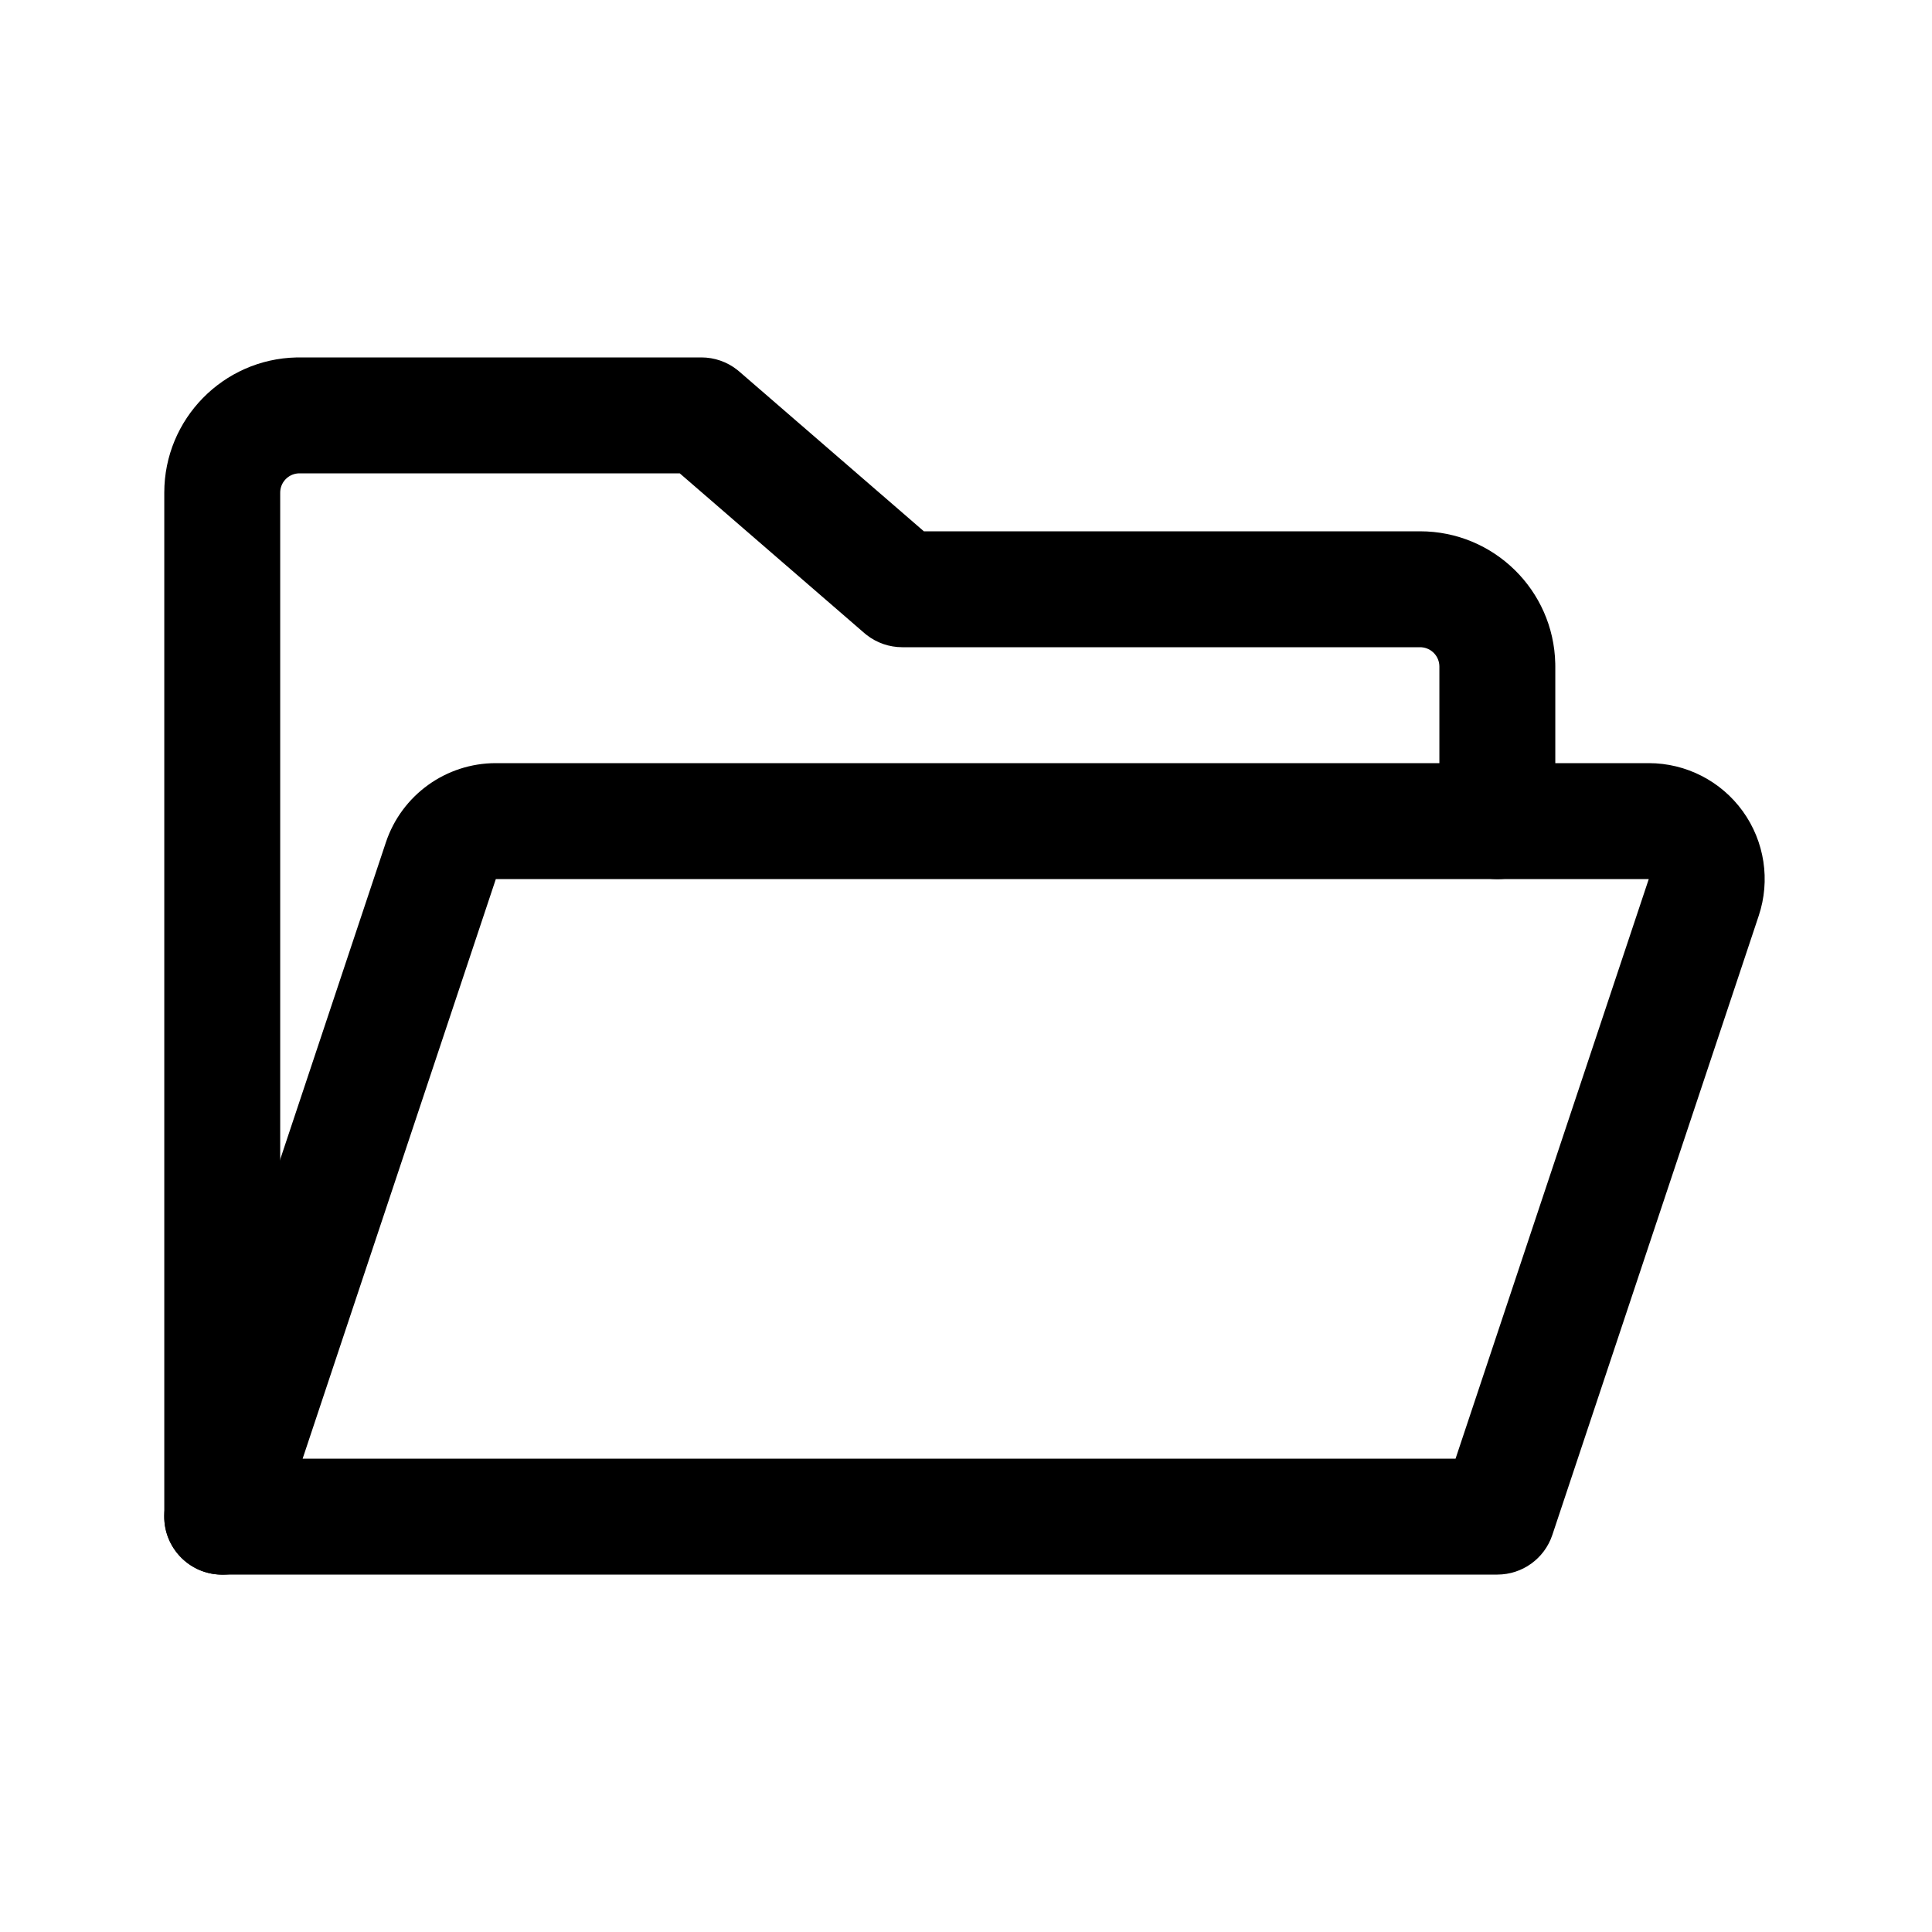
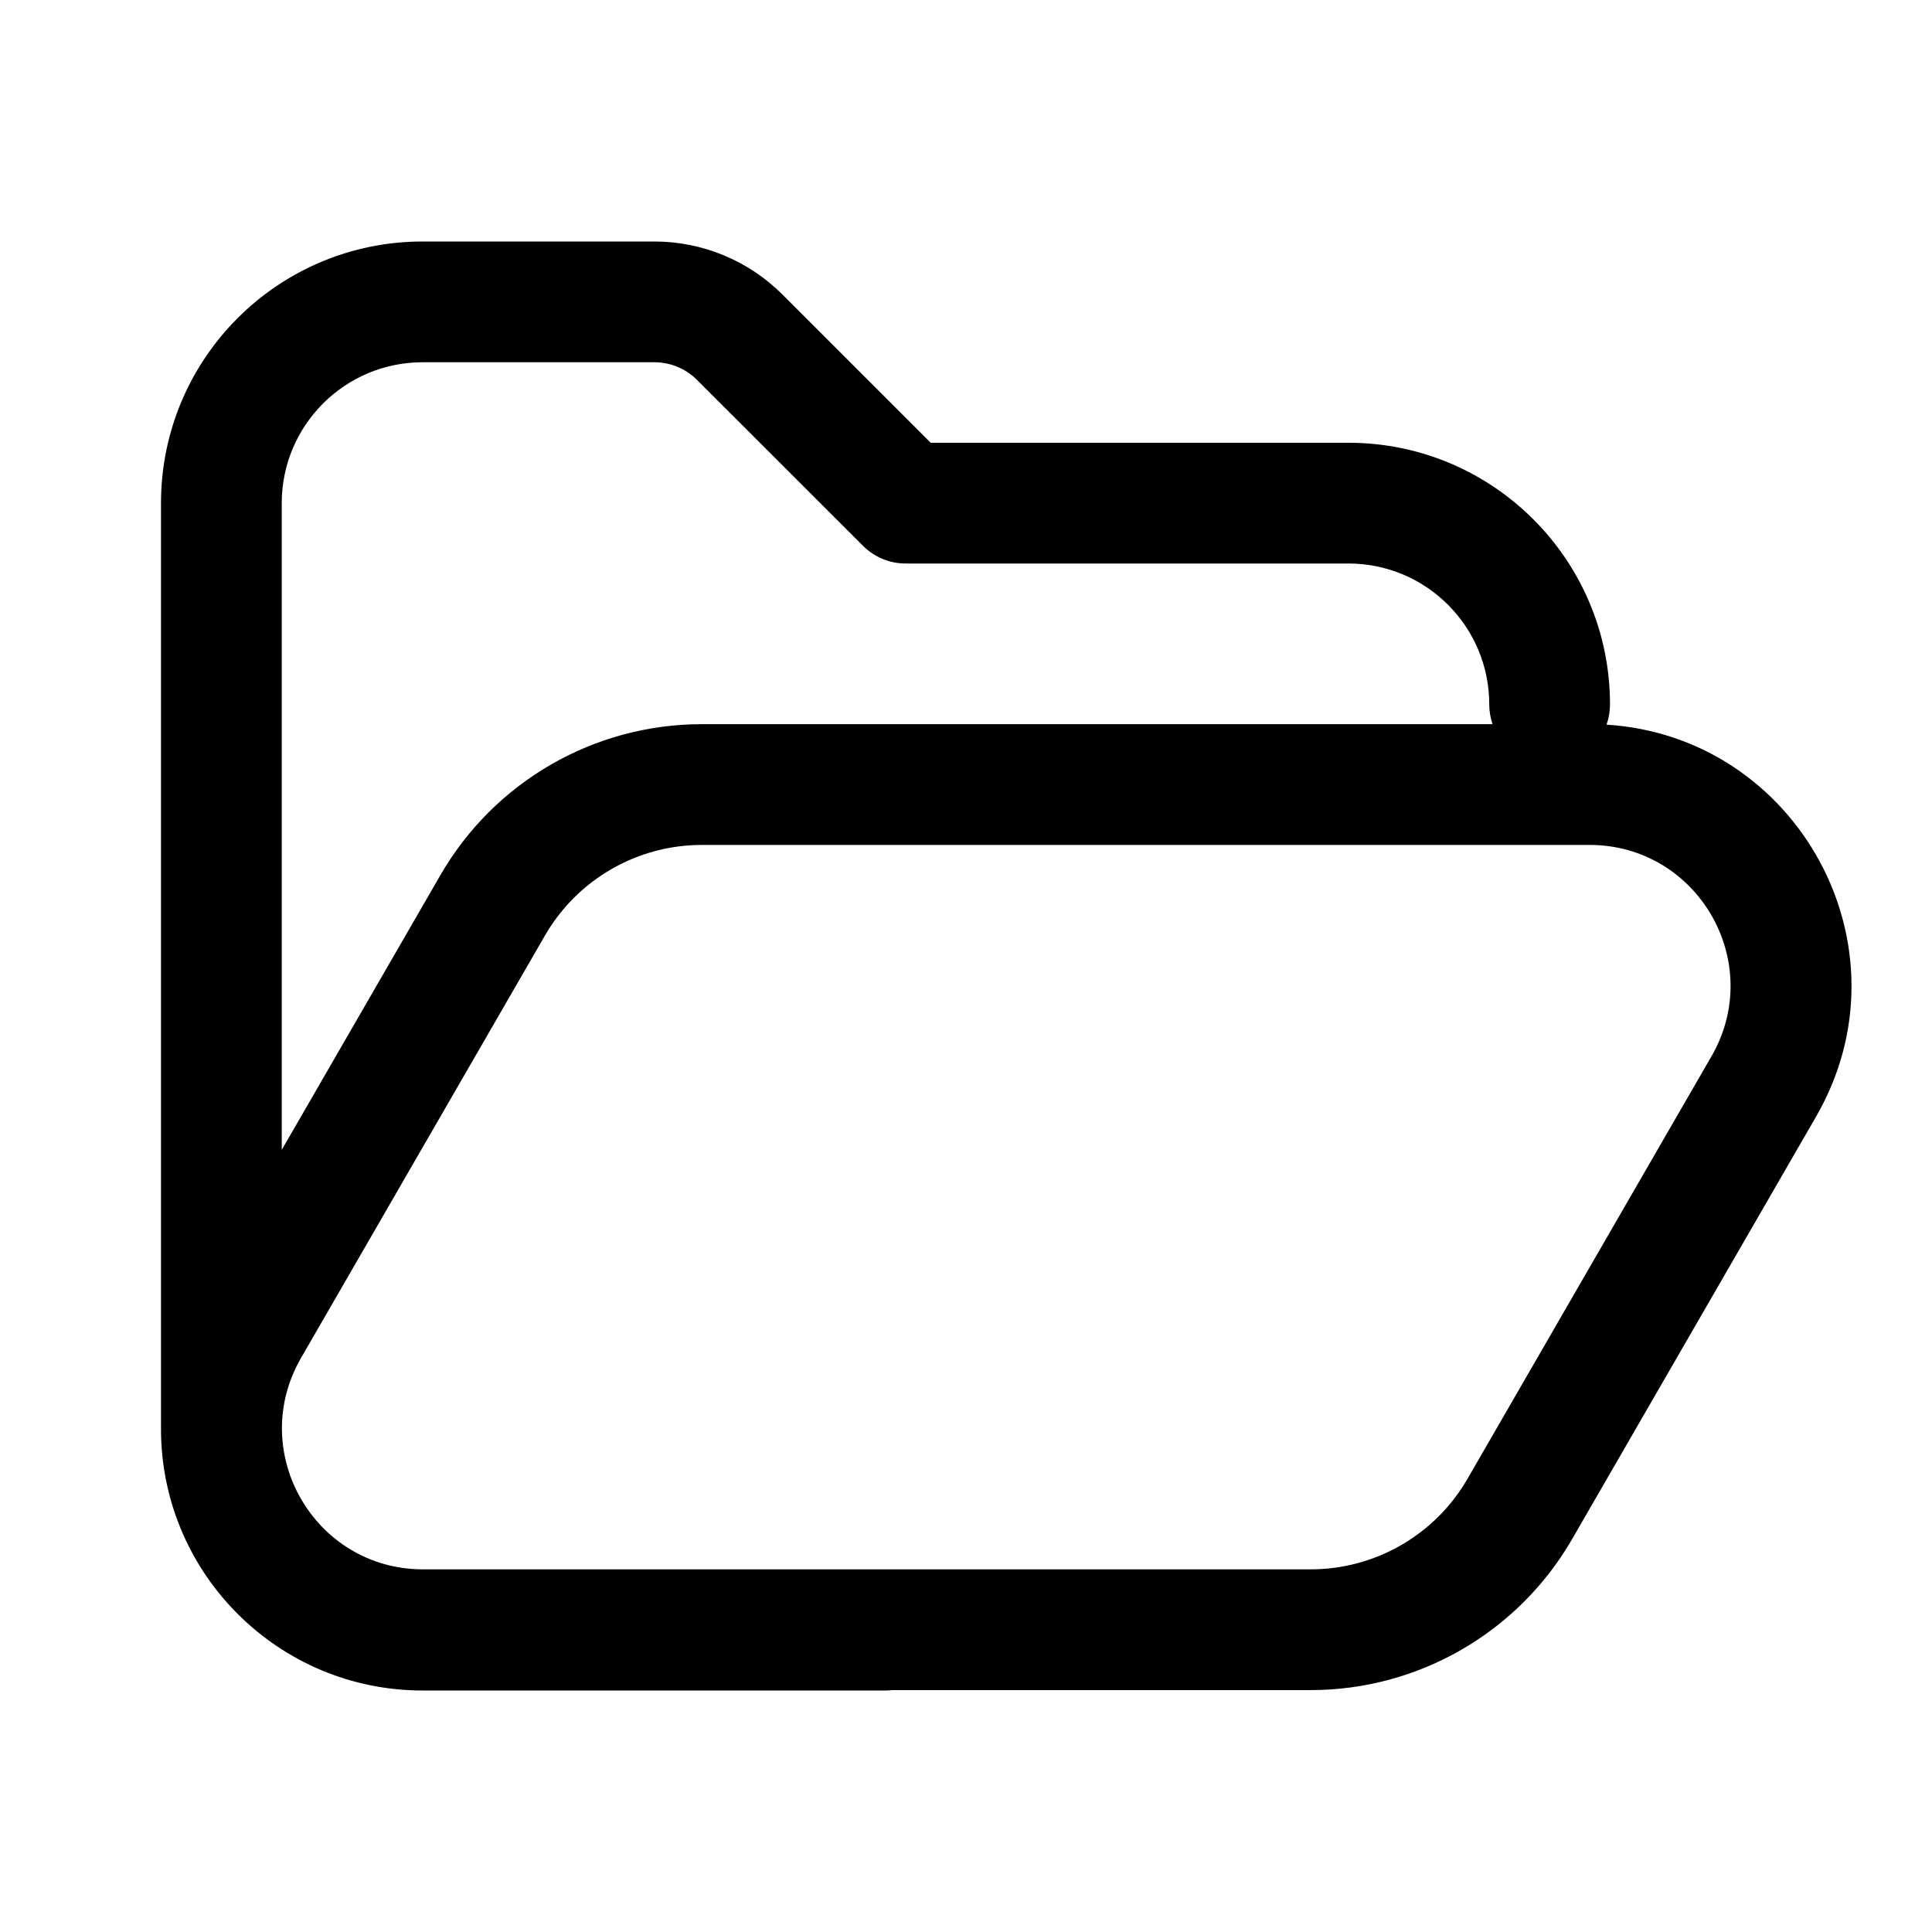
- <svg xmlns="http://www.w3.org/2000/svg" t="1779089406159" class="icon" viewBox="0 0 1024 1024" version="1.1" p-id="14688" width="200" height="200">
-   <path d="M371.738 189.44a30.72 30.72 0 0 1 18.964 6.554l1.137 0.937L489.677 281.6h262.984c39.05 0 70.81 31.232 71.66 70.077l0.02 1.603v81.92a30.72 30.72 0 0 1-61.42 1.152l-0.02-1.152V353.28a10.24 10.24 0 0 0-9.477-10.214l-0.768-0.026h-274.432a30.72 30.72 0 0 1-18.964-6.554l-1.137-0.937L360.284 250.88H158.751a10.24 10.24 0 0 0-10.214 9.472l-0.026 0.768v542.72a30.72 30.72 0 0 1-61.42 1.152l-0.02-1.152V261.12c0-39.055 31.232-70.81 70.077-71.665l1.603-0.015h212.992z" fill="#000000" p-id="14689" />
-   <path d="M873.882 404.48H262.81a61.44 61.44 0 0 0-58.291 42.01l-115.876 347.638c-6.636 19.891 8.172 40.433 29.143 40.433h675.84a30.72 30.72 0 0 0 29.143-21.007l109.399-328.202A61.44 61.44 0 0 0 873.882 404.48zM262.81 465.92h611.072l-102.405 307.2H160.404l102.4-307.2z" fill="#000000" p-id="14690" />
+ <svg xmlns="http://www.w3.org/2000/svg" width="24" height="24" viewBox="0 0 24 24" fill="none">
+   <path d="M3.5 6.25C3.5 5.284 4.284 4.5 5.25 4.5H8.129C8.328 4.5 8.518 4.579 8.659 4.72L10.72 6.78C10.861 6.921 11.051 7 11.25 7H16.75C17.717 7 18.5 7.784 18.5 8.75C18.5 8.836 18.515 8.919 18.541 8.996L8.719 8.996C7.379 8.996 6.141 9.71 5.471 10.871L3.5 14.284V6.25ZM2 17.788C2.021 19.566 3.468 21 5.25 21H11C11.029 21 11.058 20.998 11.086 20.995H16.281C17.621 20.995 18.859 20.28 19.529 19.12L22.56 13.871C23.775 11.766 22.334 9.15 19.957 9.002C19.985 8.923 20 8.838 20 8.75C20 6.955 18.545 5.5 16.75 5.5H11.561L9.72 3.659C9.298 3.237 8.726 3 8.129 3H5.25C3.455 3 2 4.455 2 6.25V17.71C2 17.736 2 17.762 2 17.788ZM8.719 10.496L19.745 10.496C21.092 10.496 21.934 11.954 21.261 13.121L18.23 18.37C17.828 19.066 17.085 19.495 16.281 19.495H5.255C3.908 19.495 3.066 18.037 3.739 16.87L6.77 11.621C7.172 10.925 7.915 10.496 8.719 10.496Z" fill="#000" />
</svg>
